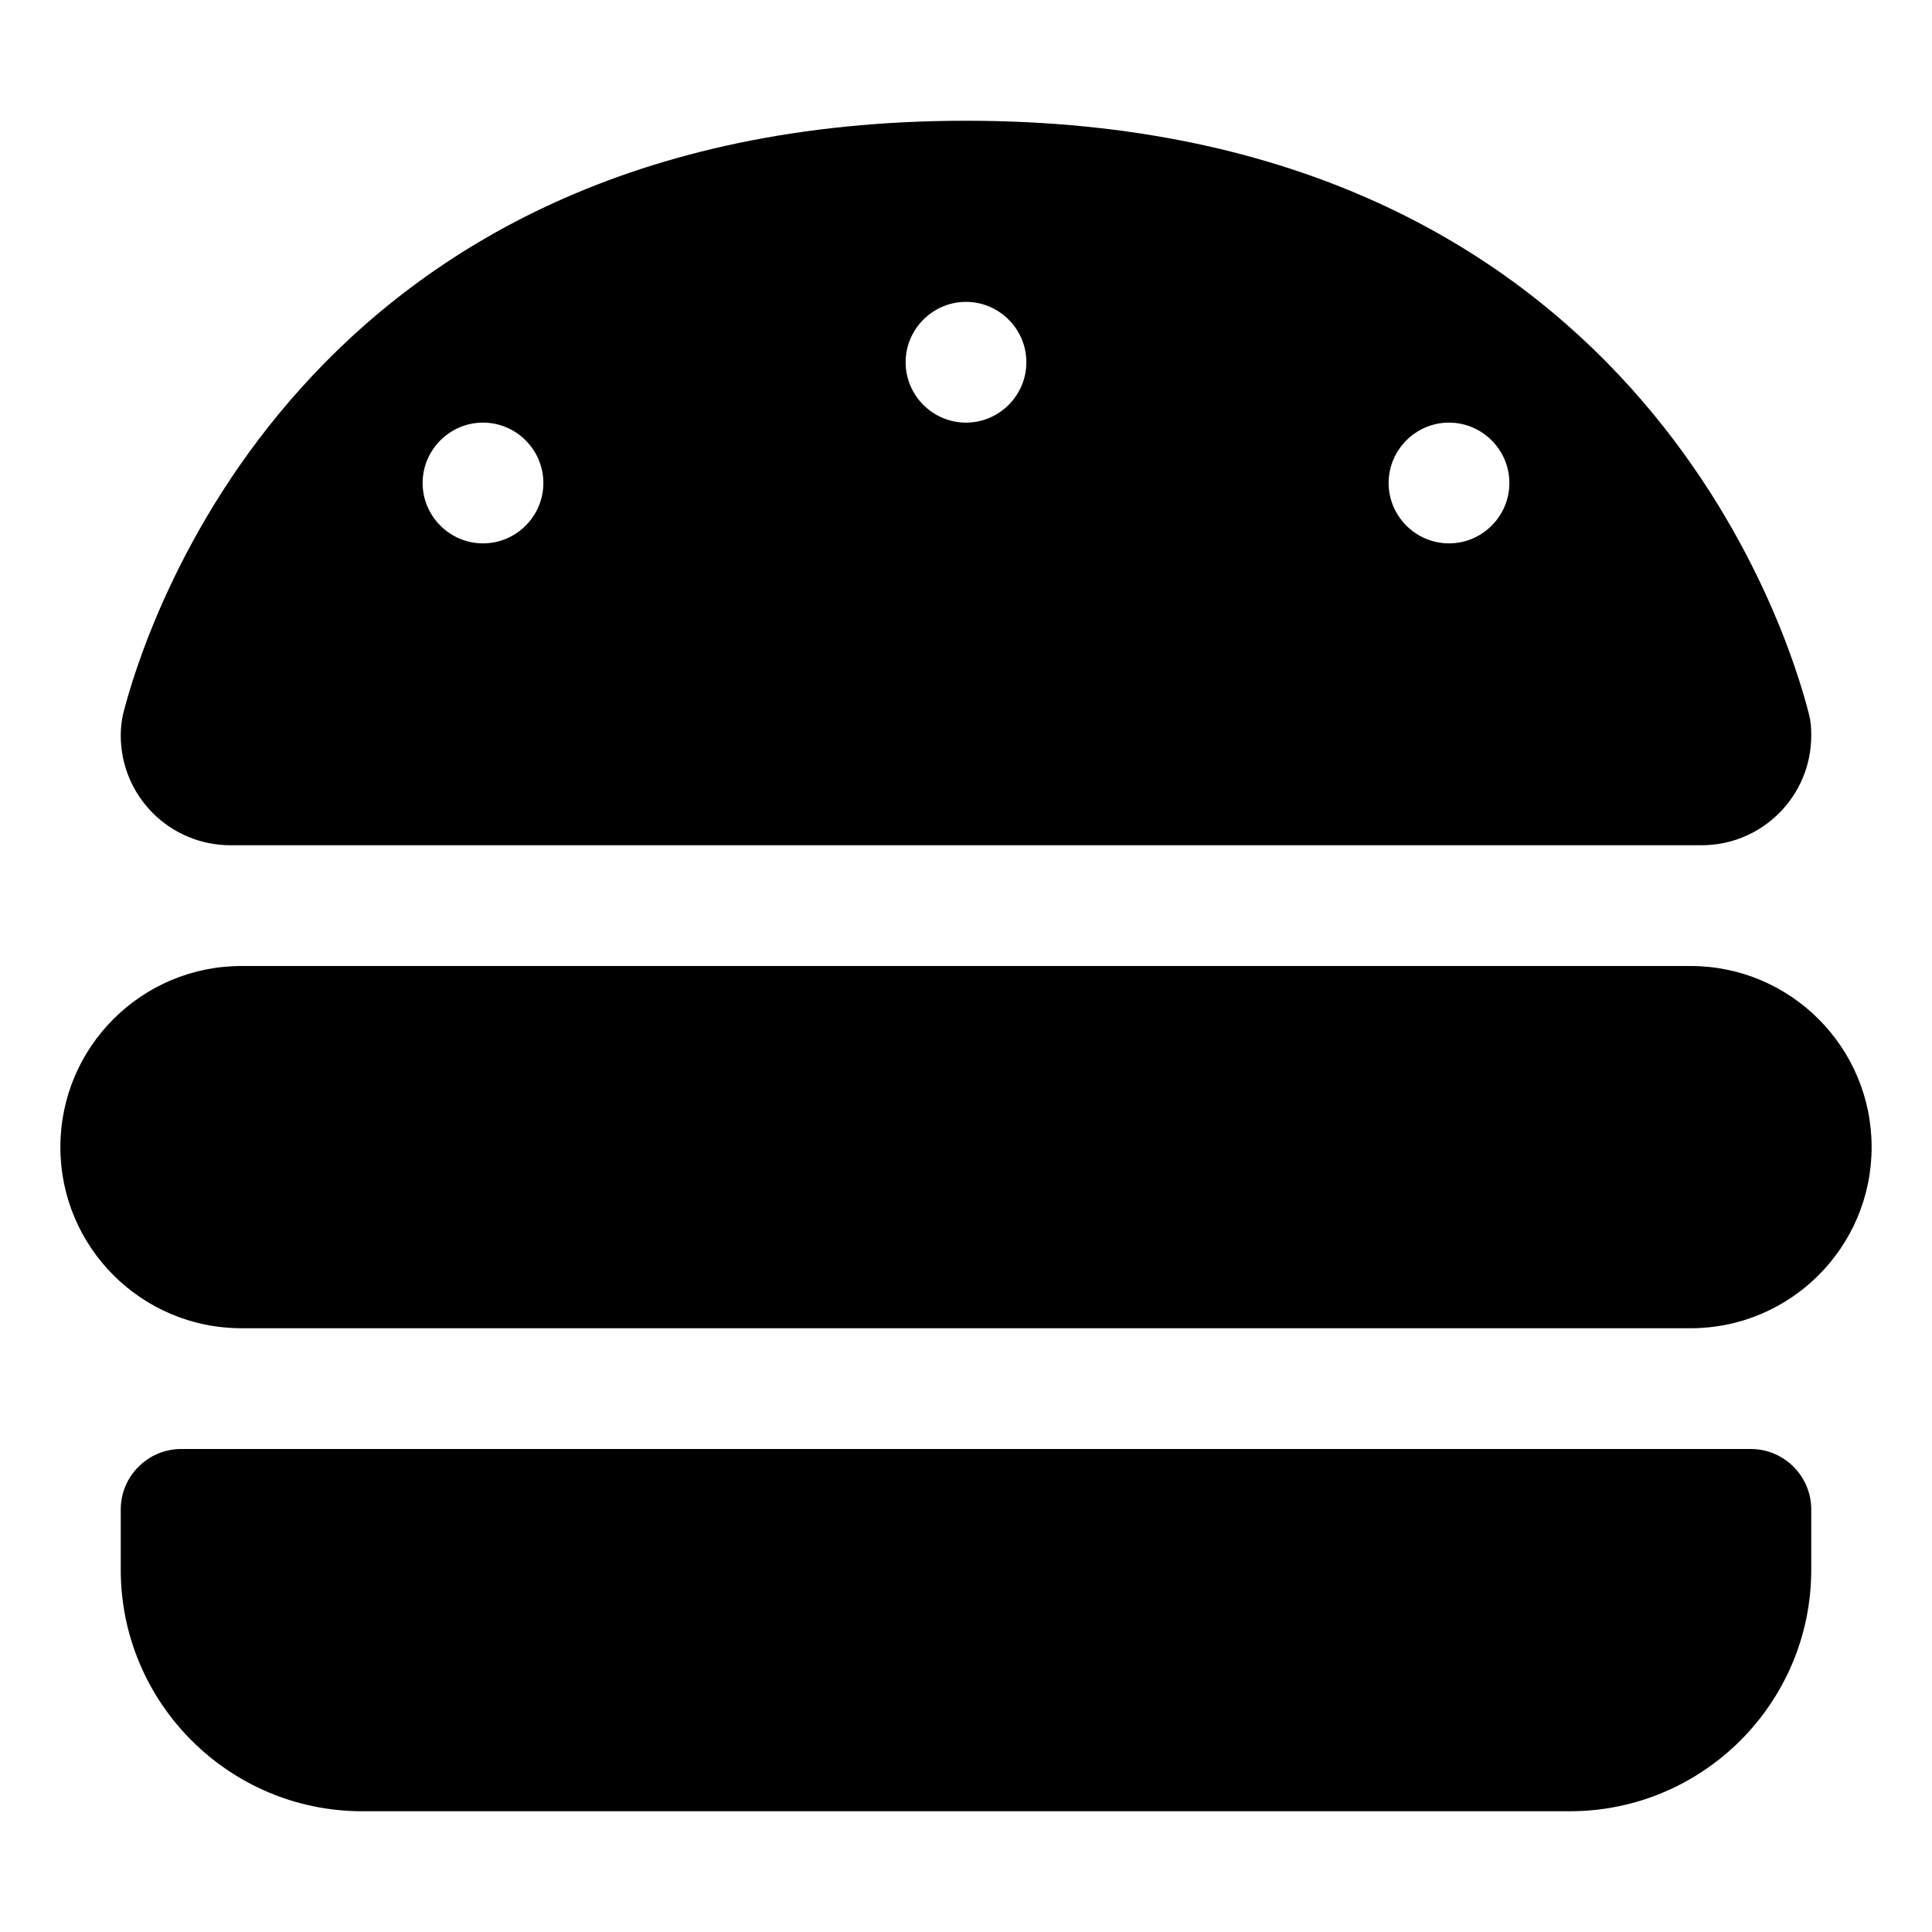
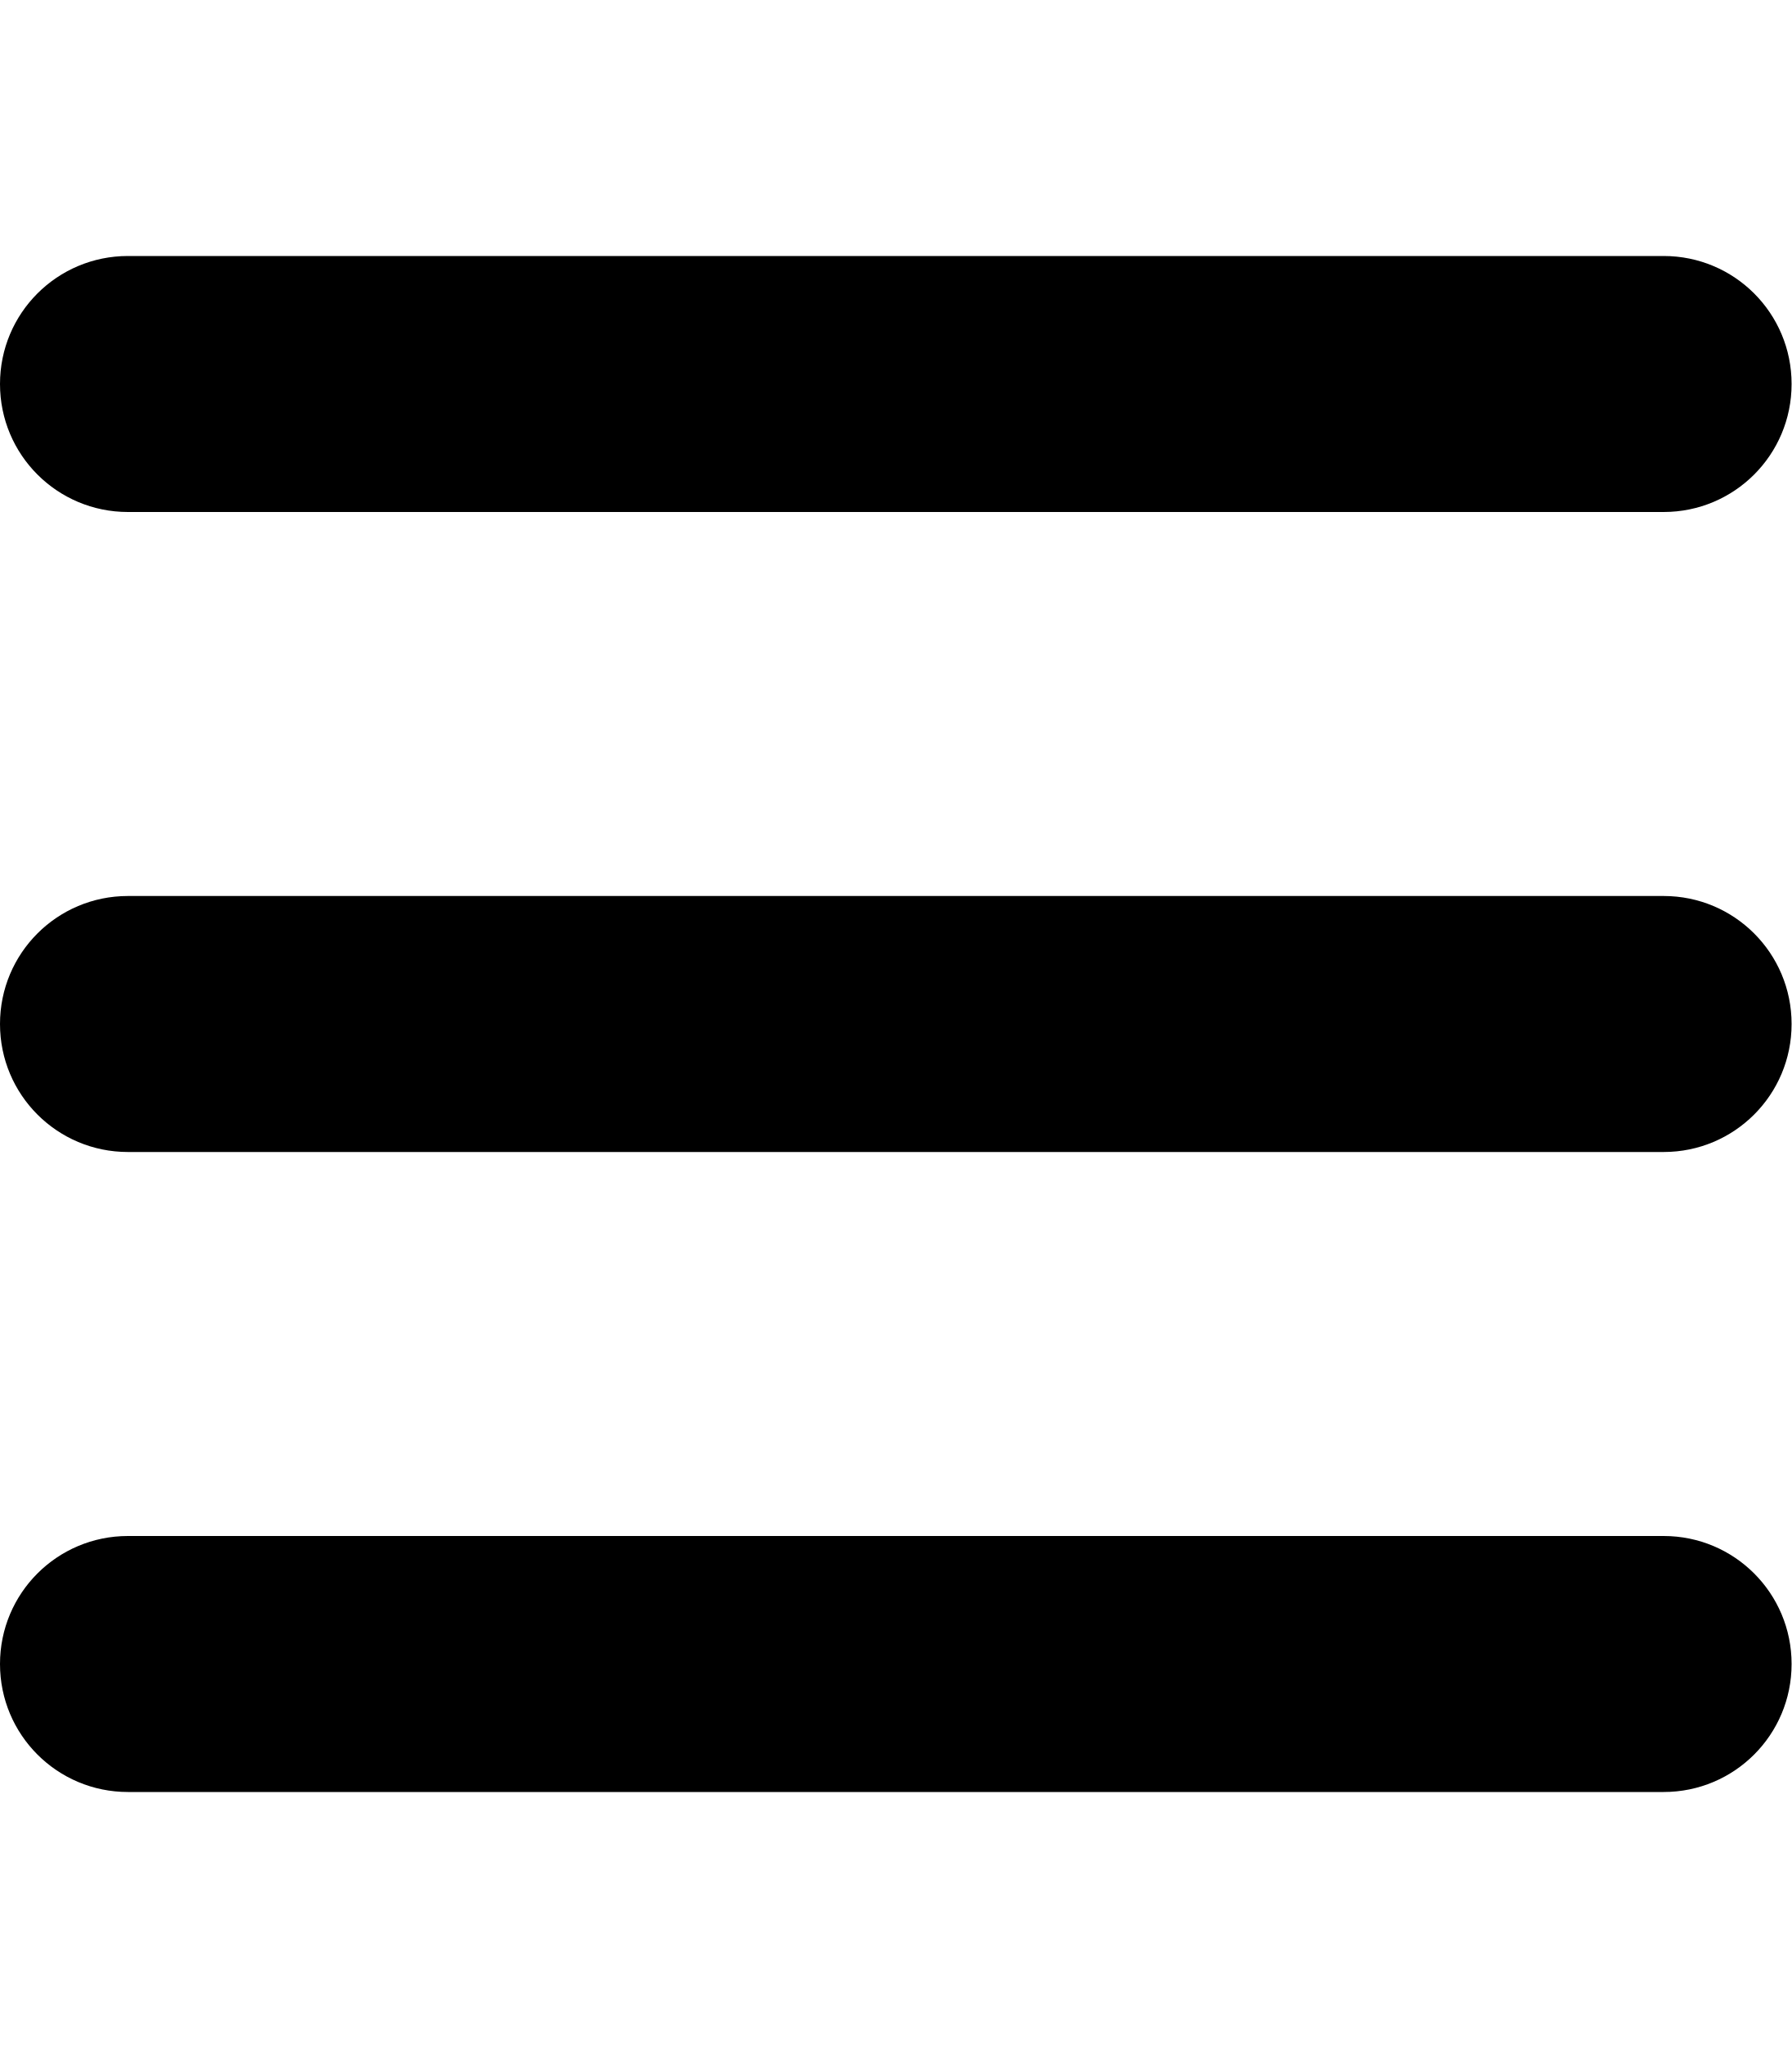
- <svg xmlns="http://www.w3.org/2000/svg" viewBox="0 0 512 512">
-   <path d="M61.1 224C45 224 32 211 32 194.9c0-1.9 .2-3.7 .6-5.6C37.9 168.3 78.8 32 256 32s218.1 136.3 223.4 157.3c.5 1.9 .6 3.7 .6 5.6c0 16.1-13 29.1-29.1 29.1H61.1zM144 128c0-8.8-7.2-16-16-16s-16 7.2-16 16s7.2 16 16 16s16-7.2 16-16zm240 16c8.8 0 16-7.2 16-16s-7.2-16-16-16s-16 7.2-16 16s7.2 16 16 16zM272 96c0-8.8-7.2-16-16-16s-16 7.2-16 16s7.2 16 16 16s16-7.2 16-16zM16 304c0-26.5 21.5-48 48-48H448c26.5 0 48 21.5 48 48s-21.5 48-48 48H64c-26.5 0-48-21.5-48-48zm16 96c0-8.8 7.2-16 16-16H464c8.8 0 16 7.2 16 16v16c0 35.3-28.7 64-64 64H96c-35.3 0-64-28.7-64-64V400z" />
+ <svg xmlns="http://www.w3.org/2000/svg" viewBox="0 0 448 512">
+   <path d="M0 96C0 78.3 14.3 64 32 64H416c17.7 0 32 14.3 32 32s-14.3 32-32 32H32C14.3 128 0 113.7 0 96zM0 256c0-17.7 14.3-32 32-32H416c17.7 0 32 14.3 32 32s-14.3 32-32 32H32c-17.7 0-32-14.3-32-32zM448 416c0 17.7-14.3 32-32 32H32c-17.7 0-32-14.3-32-32s14.3-32 32-32H416c17.7 0 32 14.3 32 32z" />
</svg>
